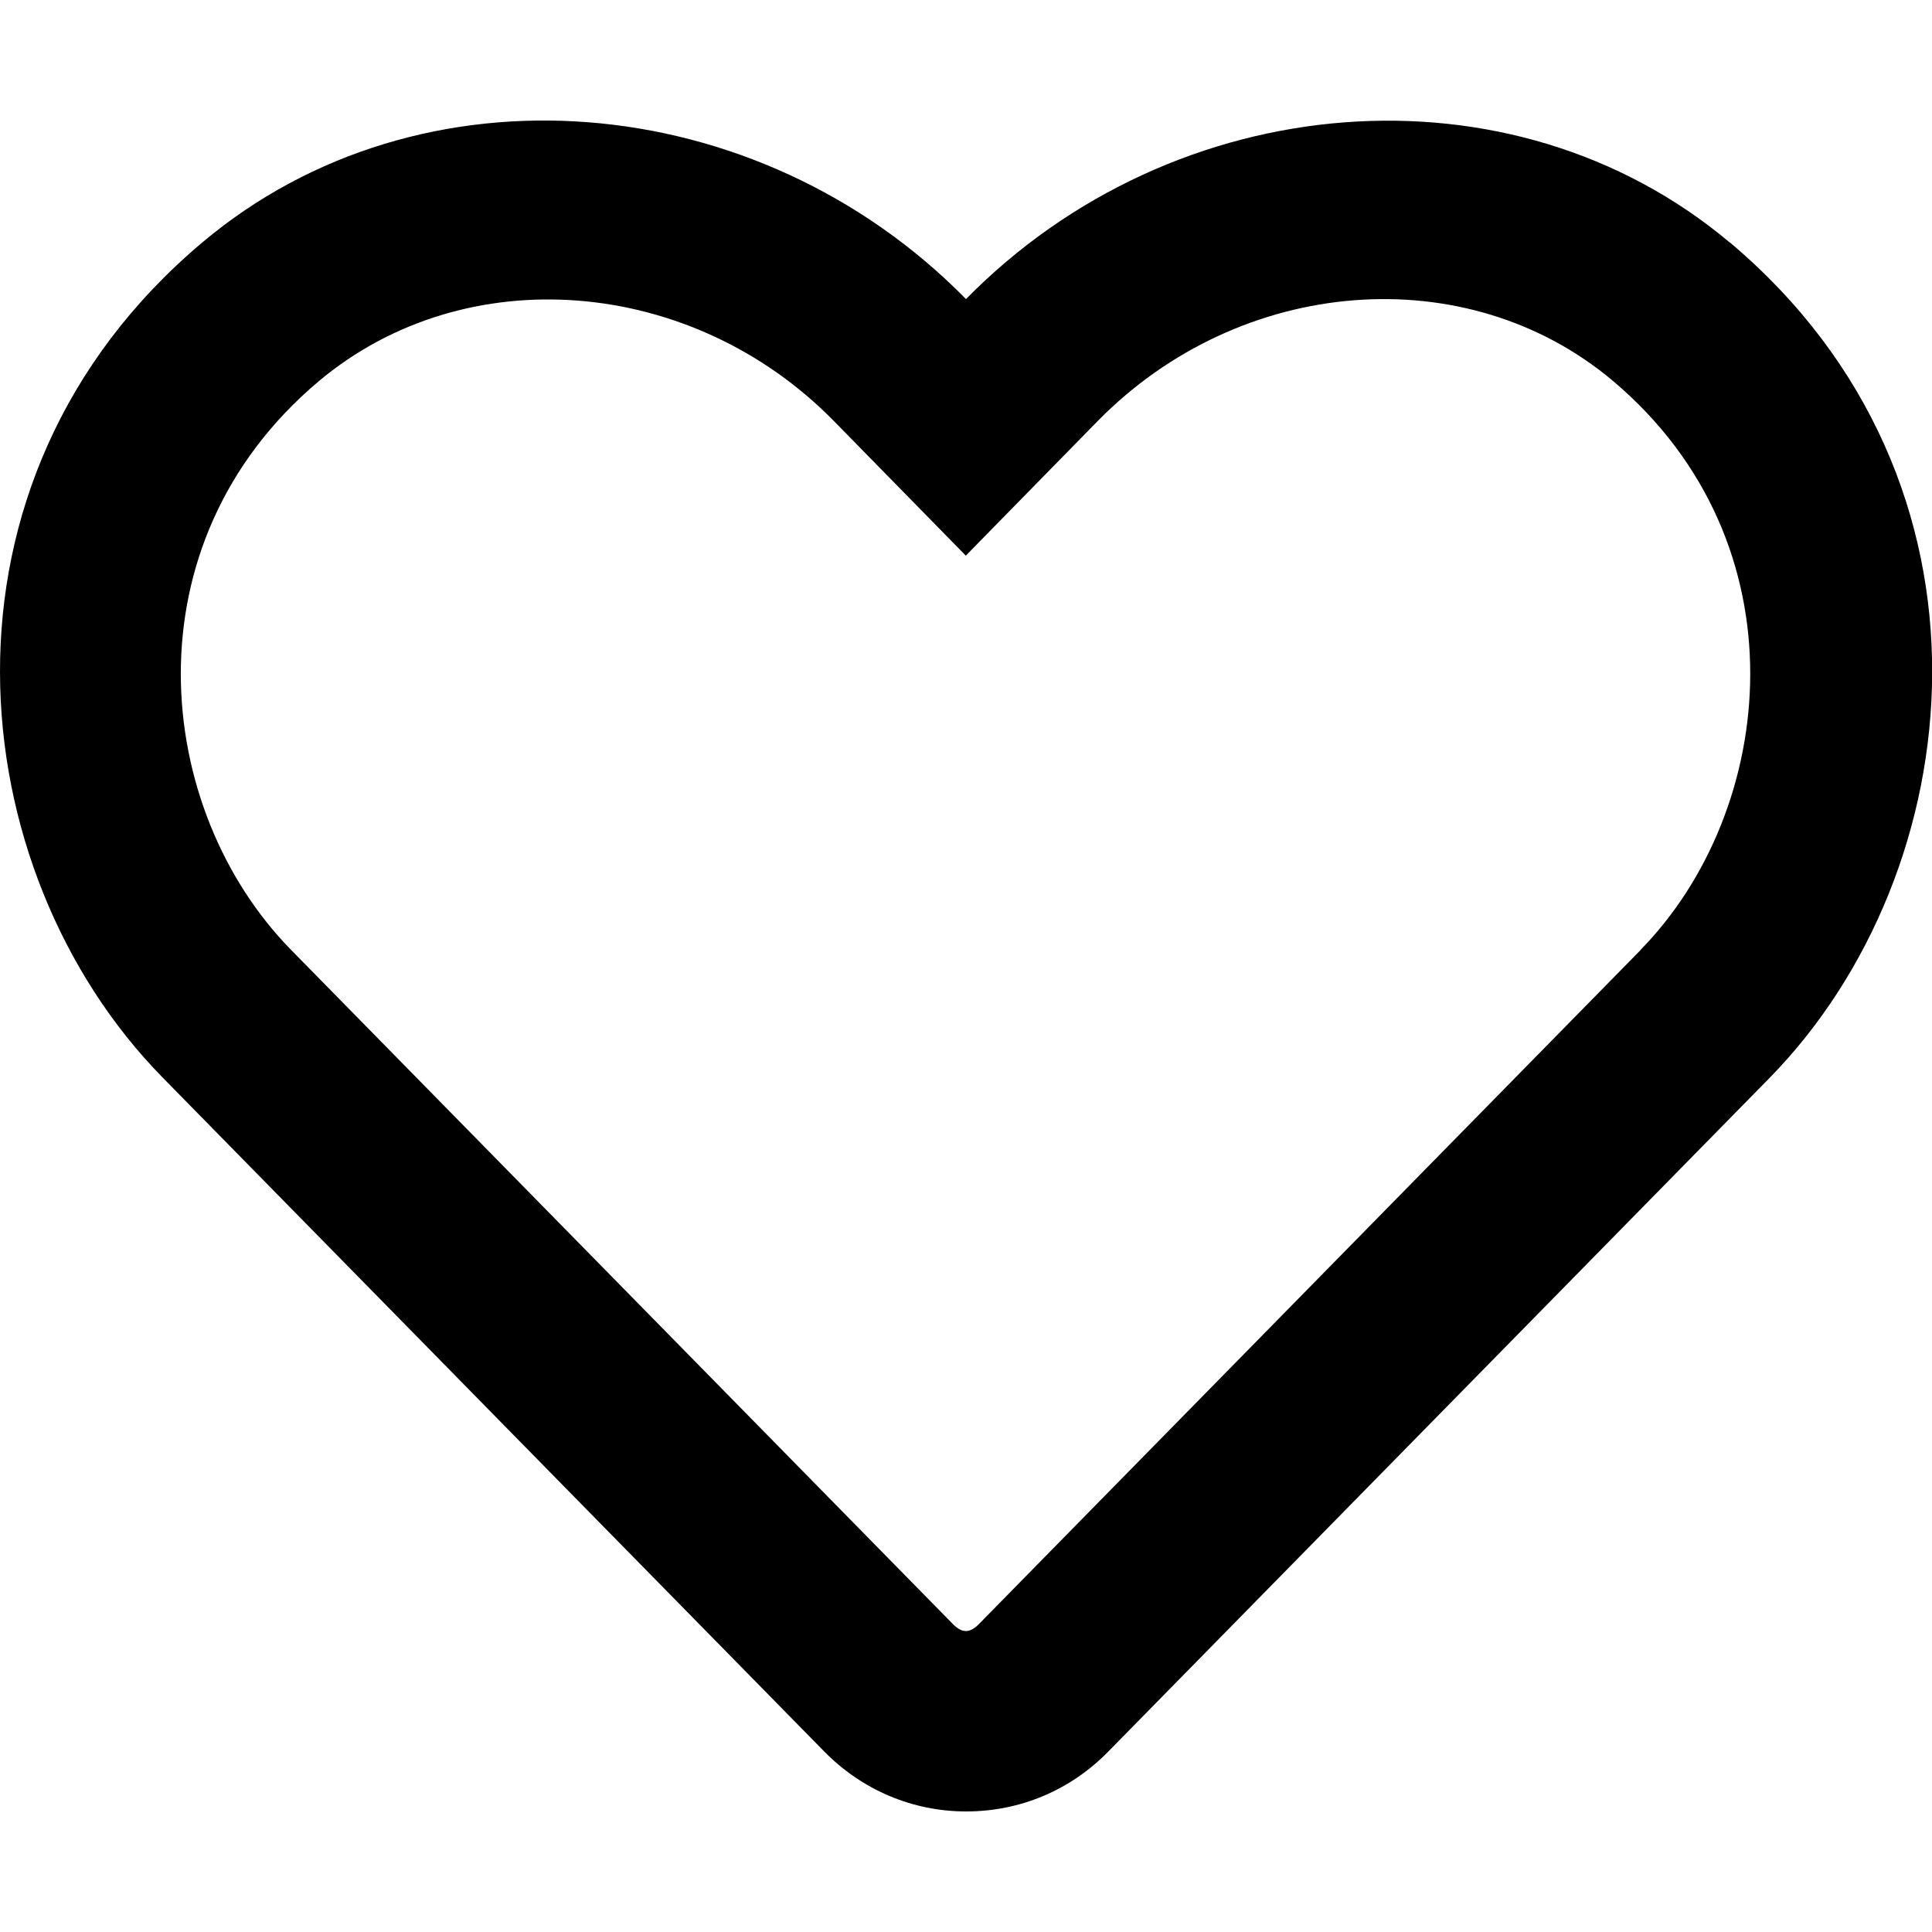
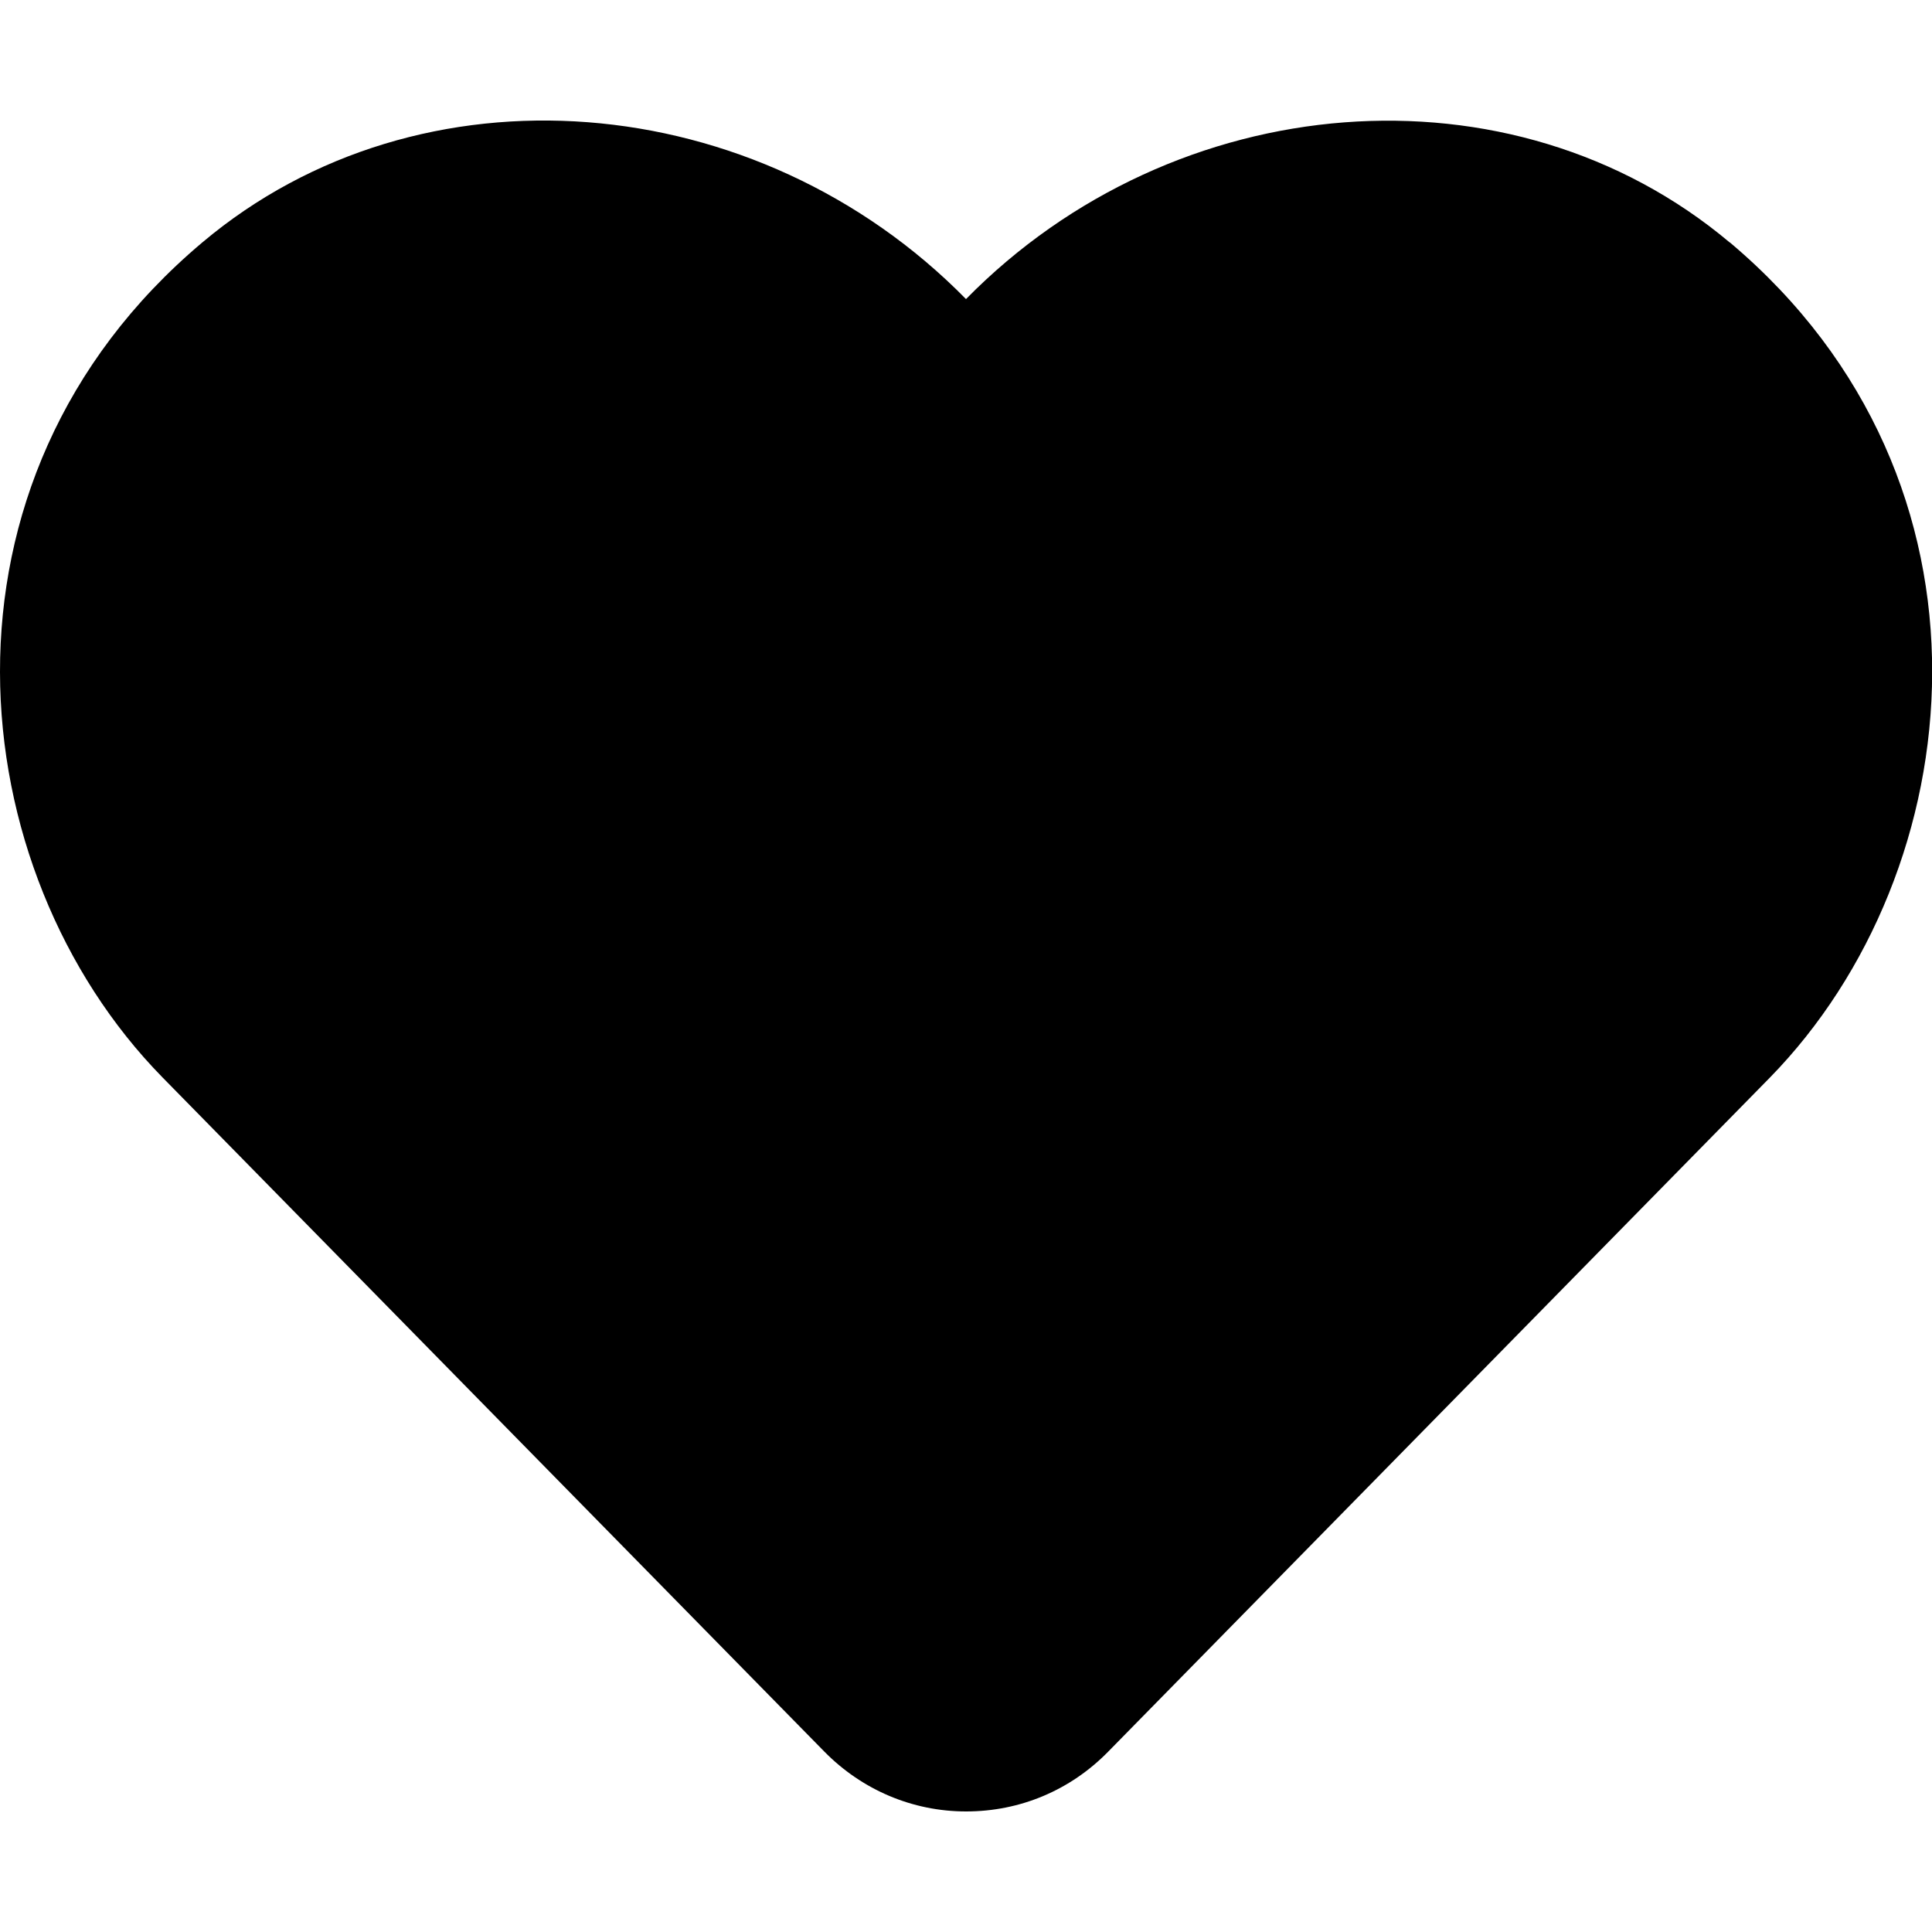
- <svg xmlns="http://www.w3.org/2000/svg" height="20" width="20" id="svg4" version="1.1" viewBox="0 0 20 20">
-   <defs id="defs8" />
-   <path style="stroke-width:1" d="m 17.906,2.51 c -2.258,-1.898 -5.746,-1.613 -7.906,0.586 -2.16,-2.199 -5.648,-2.488 -7.906,-0.586 -2.938,2.473 -2.508,6.504 -0.414,8.641 l 6.852,6.98 c 0.391,0.398 0.914,0.621 1.469,0.621 0.559,0 1.078,-0.219 1.469,-0.617 l 6.852,-6.98 c 2.09,-2.137 2.527,-6.168 -0.414,-8.645 z m -0.922,7.324 -6.852,6.98 c -0.094,0.094 -0.172,0.094 -0.266,0 l -6.852,-6.98 c -1.426,-1.453 -1.715,-4.203 0.285,-5.887 1.52,-1.277 3.863,-1.086 5.332,0.41 l 1.367,1.395 1.367,-1.395 c 1.477,-1.504 3.82,-1.688 5.332,-0.414 1.996,1.684 1.699,4.449 0.285,5.891 z" id="path817" />
+ <svg xmlns="http://www.w3.org/2000/svg" height="20" width="20" viewBox="0 0 20 20">
+   <path class="fadein" d="M 17.253,3.202 C 15.326,1.56 12.461,1.855 10.693,3.68 L 10,4.394 9.308,3.68 C 7.543,1.855 4.674,1.56 2.748,3.202 0.54,5.086 0.424,8.468 2.4,10.511 l 6.803,7.024 c 0.439,0.454 1.153,0.454 1.593,0 l 6.803,-7.024 c 1.979,-2.043 1.863,-5.424 -0.345,-7.309 z" />
+   <path class="stroke" d="m 17.906,2.51 c -2.258,-1.898 -5.746,-1.613 -7.906,0.586 -2.16,-2.199 -5.648,-2.488 -7.906,-0.586 -2.938,2.473 -2.508,6.504 -0.414,8.641 l 6.852,6.98 c 0.391,0.398 0.914,0.621 1.469,0.621 0.559,0 1.078,-0.219 1.469,-0.617 l 6.852,-6.98 c 2.09,-2.137 2.527,-6.168 -0.414,-8.645 z m -0.922,7.324 -6.852,6.98 c -0.094,0.094 -0.172,0.094 -0.266,0 l -6.852,-6.98 c -1.426,-1.453 -1.715,-4.203 0.285,-5.887 1.52,-1.277 3.863,-1.086 5.332,0.41 l 1.367,1.395 1.367,-1.395 c 1.477,-1.504 3.82,-1.688 5.332,-0.414 1.996,1.684 1.699,4.449 0.285,5.891 z" />
</svg>
